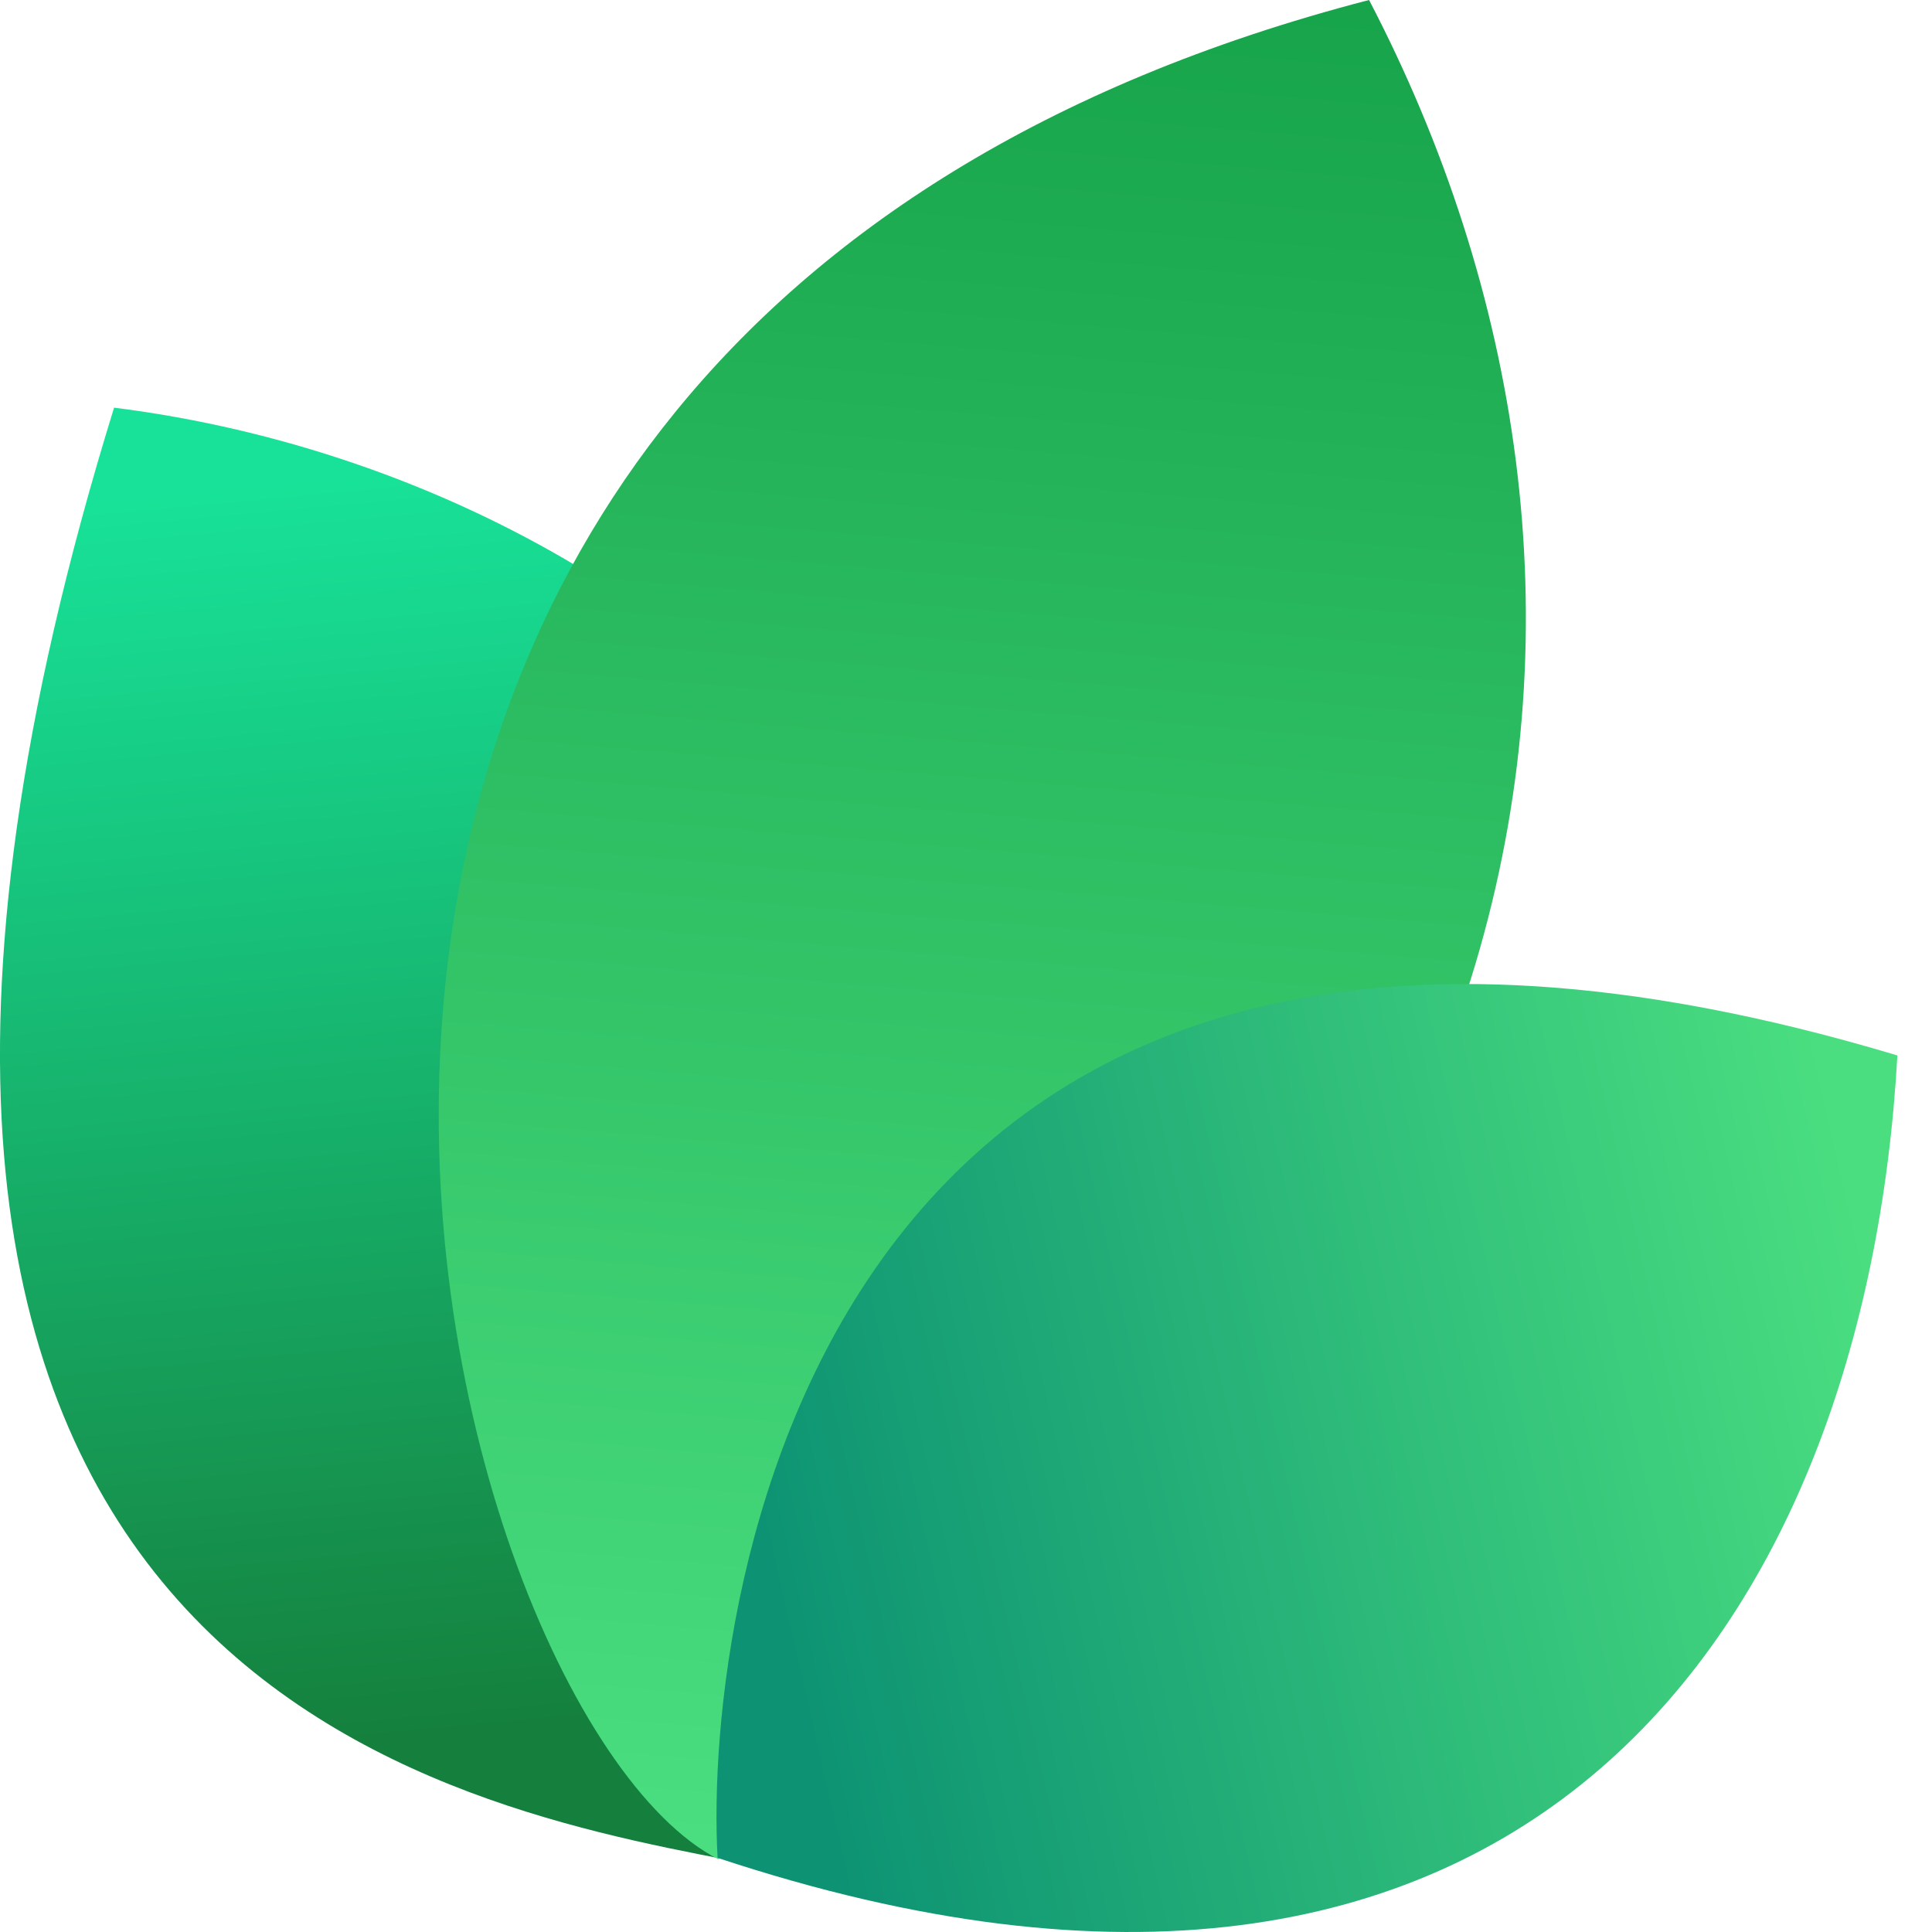
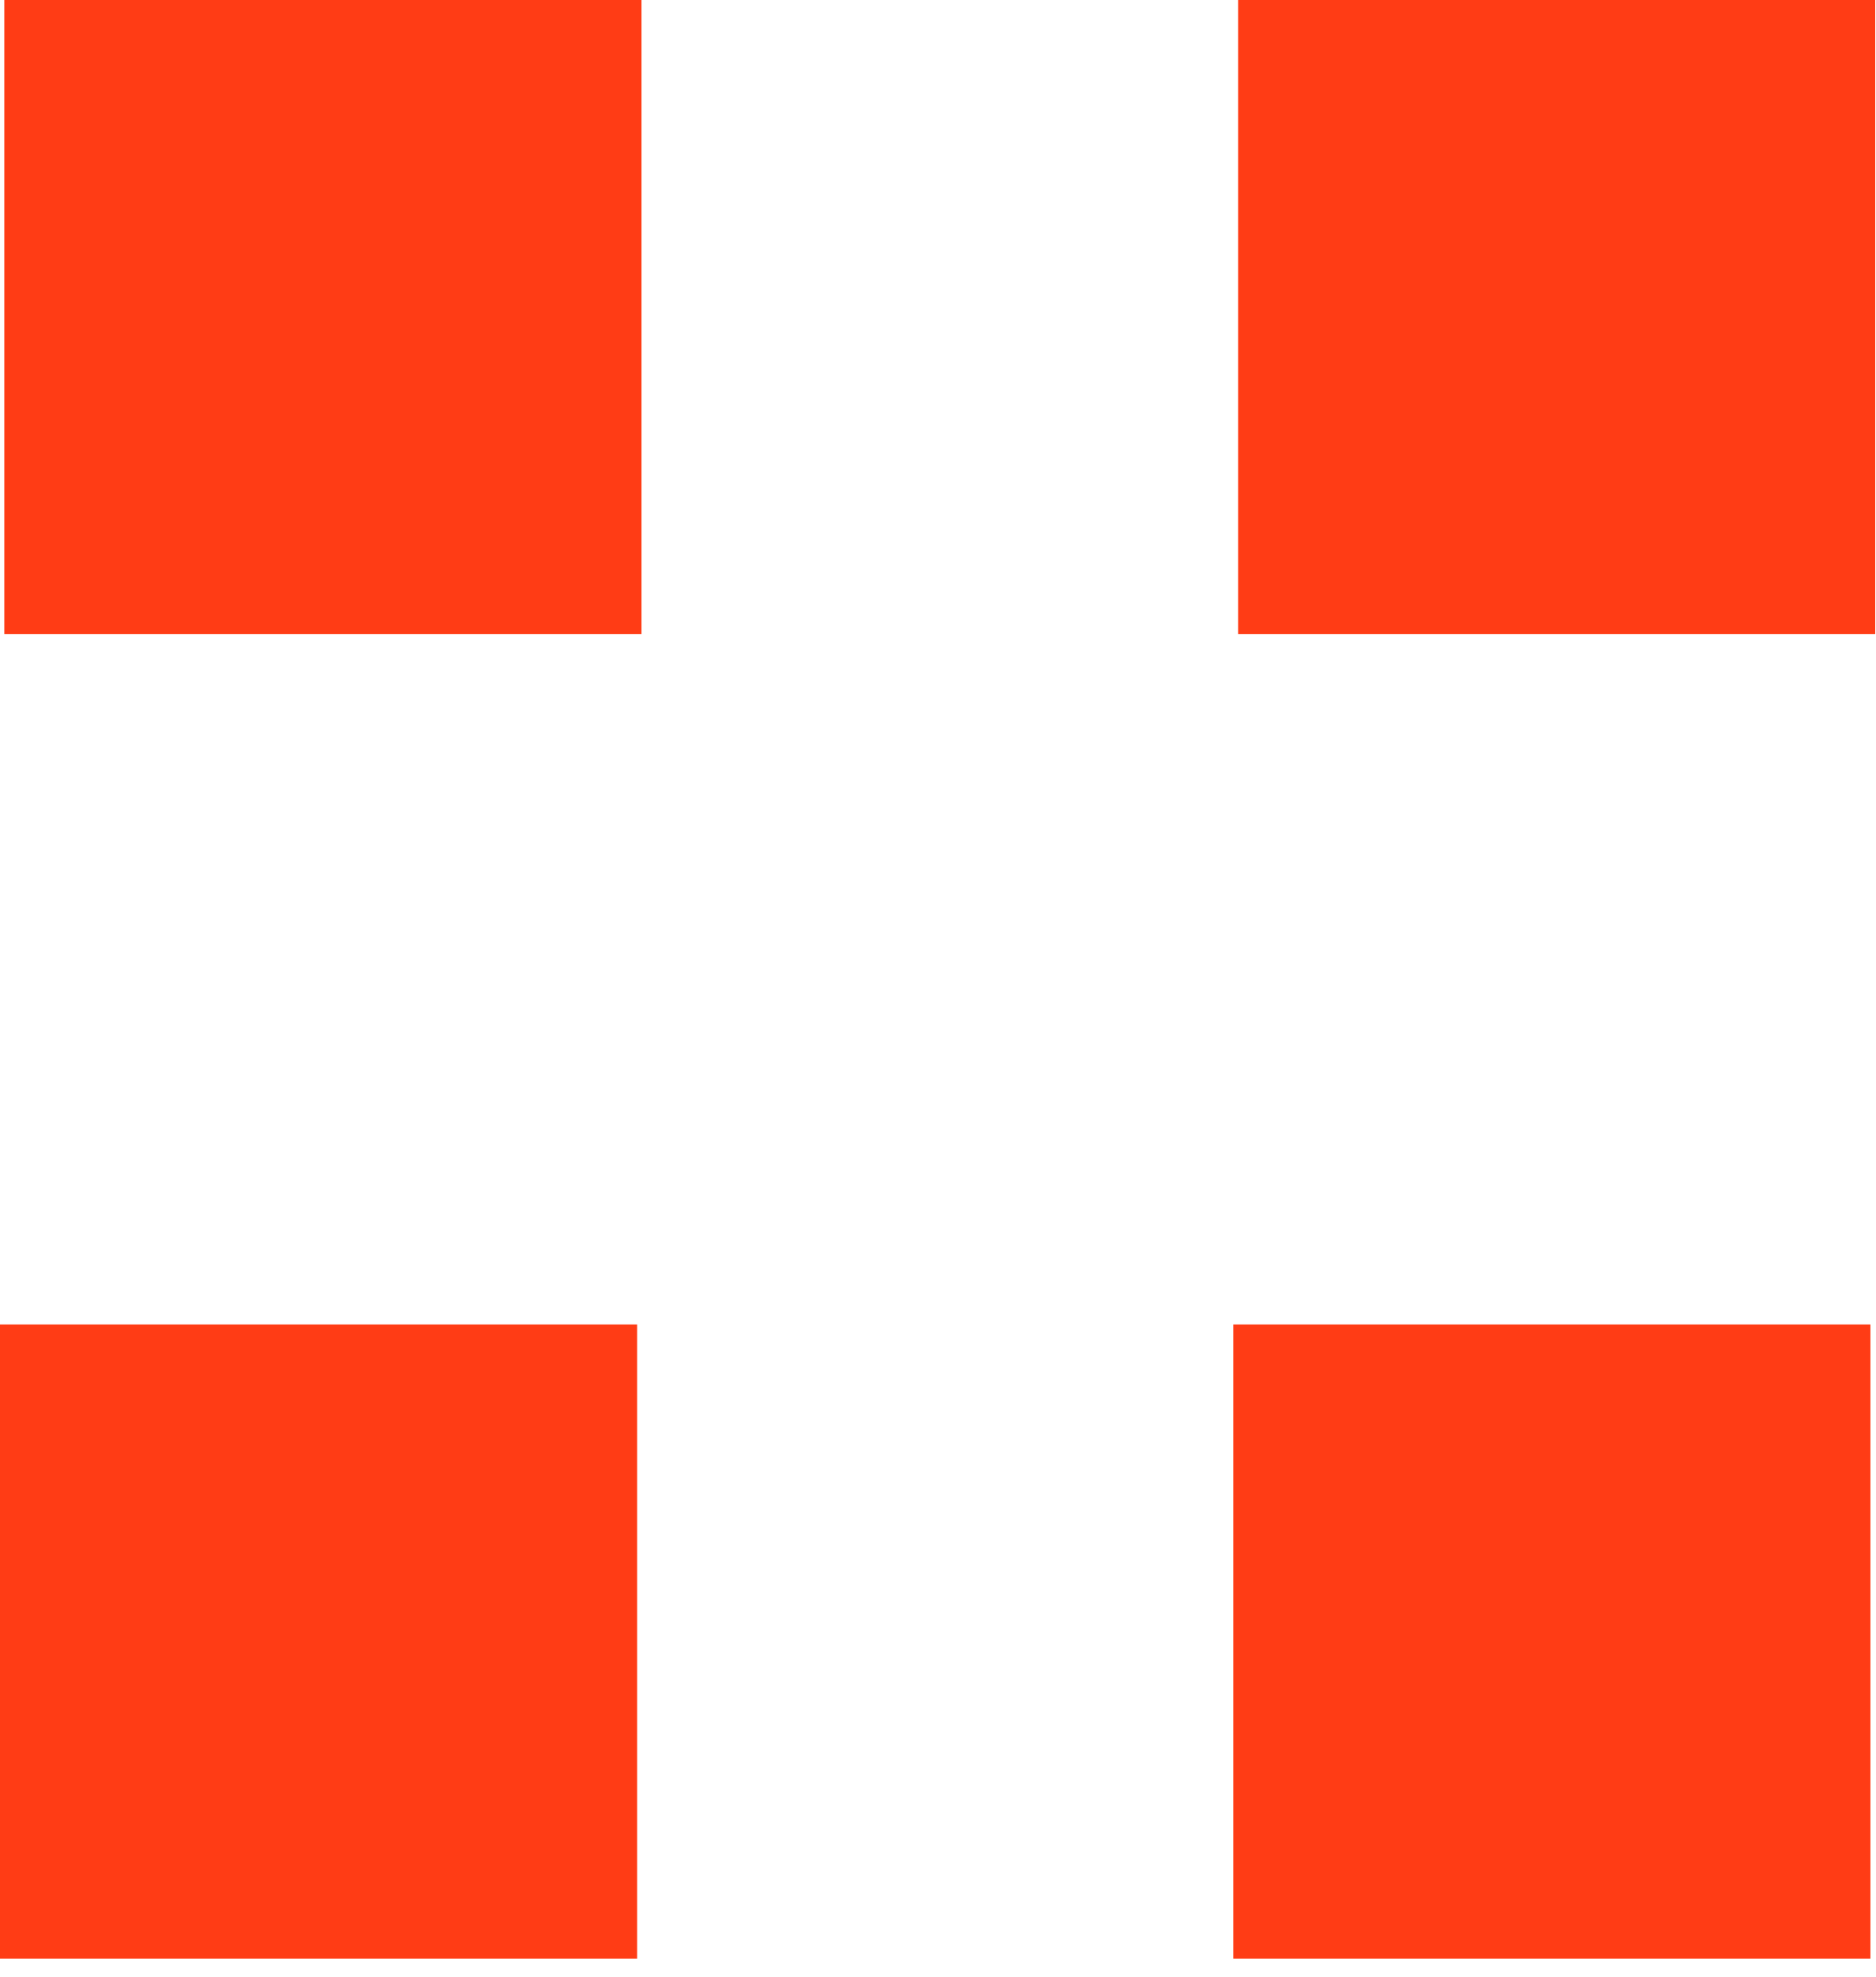
- <svg xmlns="http://www.w3.org/2000/svg" width="24" height="24" viewBox="0 0 24 24" fill="none">
-   <path d="M9.061 23.108C5.268 22.377 -3.391 20.627 1.417 5.064C9.634 6.099 16.973 14.064 9.061 23.108Z" fill="url(#paint0_linear_17557_2021)" />
-   <path d="M8.919 23.094C5.276 21.222 0.784 4.209 17.007 0C20.757 7.193 19.621 16.545 8.919 23.094Z" fill="url(#paint1_linear_17557_2021)" />
-   <path d="M8.914 23.079C8.735 19.882 10.159 9.085 23.57 13.111C23.181 20.123 18.984 26.418 8.914 23.079Z" fill="url(#paint2_linear_17557_2021)" />
-   <defs>
-     <linearGradient id="paint0_linear_17557_2021" x1="3.776" y1="5.916" x2="5.232" y2="21.559" gradientUnits="userSpaceOnUse">
-       <stop stop-color="#18E299" />
-       <stop offset="1" stop-color="#15803D" />
-     </linearGradient>
-     <linearGradient id="paint1_linear_17557_2021" x1="12.171" y1="-0.718" x2="10.19" y2="22.983" gradientUnits="userSpaceOnUse">
-       <stop stop-color="#16A34A" />
-       <stop offset="1" stop-color="#4ADE80" />
-     </linearGradient>
-     <linearGradient id="paint2_linear_17557_2021" x1="23.133" y1="15.353" x2="9.338" y2="18.52" gradientUnits="userSpaceOnUse">
-       <stop stop-color="#4ADE80" />
-       <stop offset="1" stop-color="#0D9373" />
-     </linearGradient>
-   </defs>
+ <svg xmlns="http://www.w3.org/2000/svg" width="37" height="39" viewBox="0 0 37 39" fill="none">
+   <path d="M0 38.637V26.127H12.567V38.637H0ZM0.085 12.51V0H12.653V12.51H0.085Z" fill="#FF3C15" />
+   <path d="M24.326 38.637V26.127H36.893V38.637H24.326ZM24.421 12.51V0H36.988V12.51H24.421Z" fill="#FF3C15" />
</svg>
